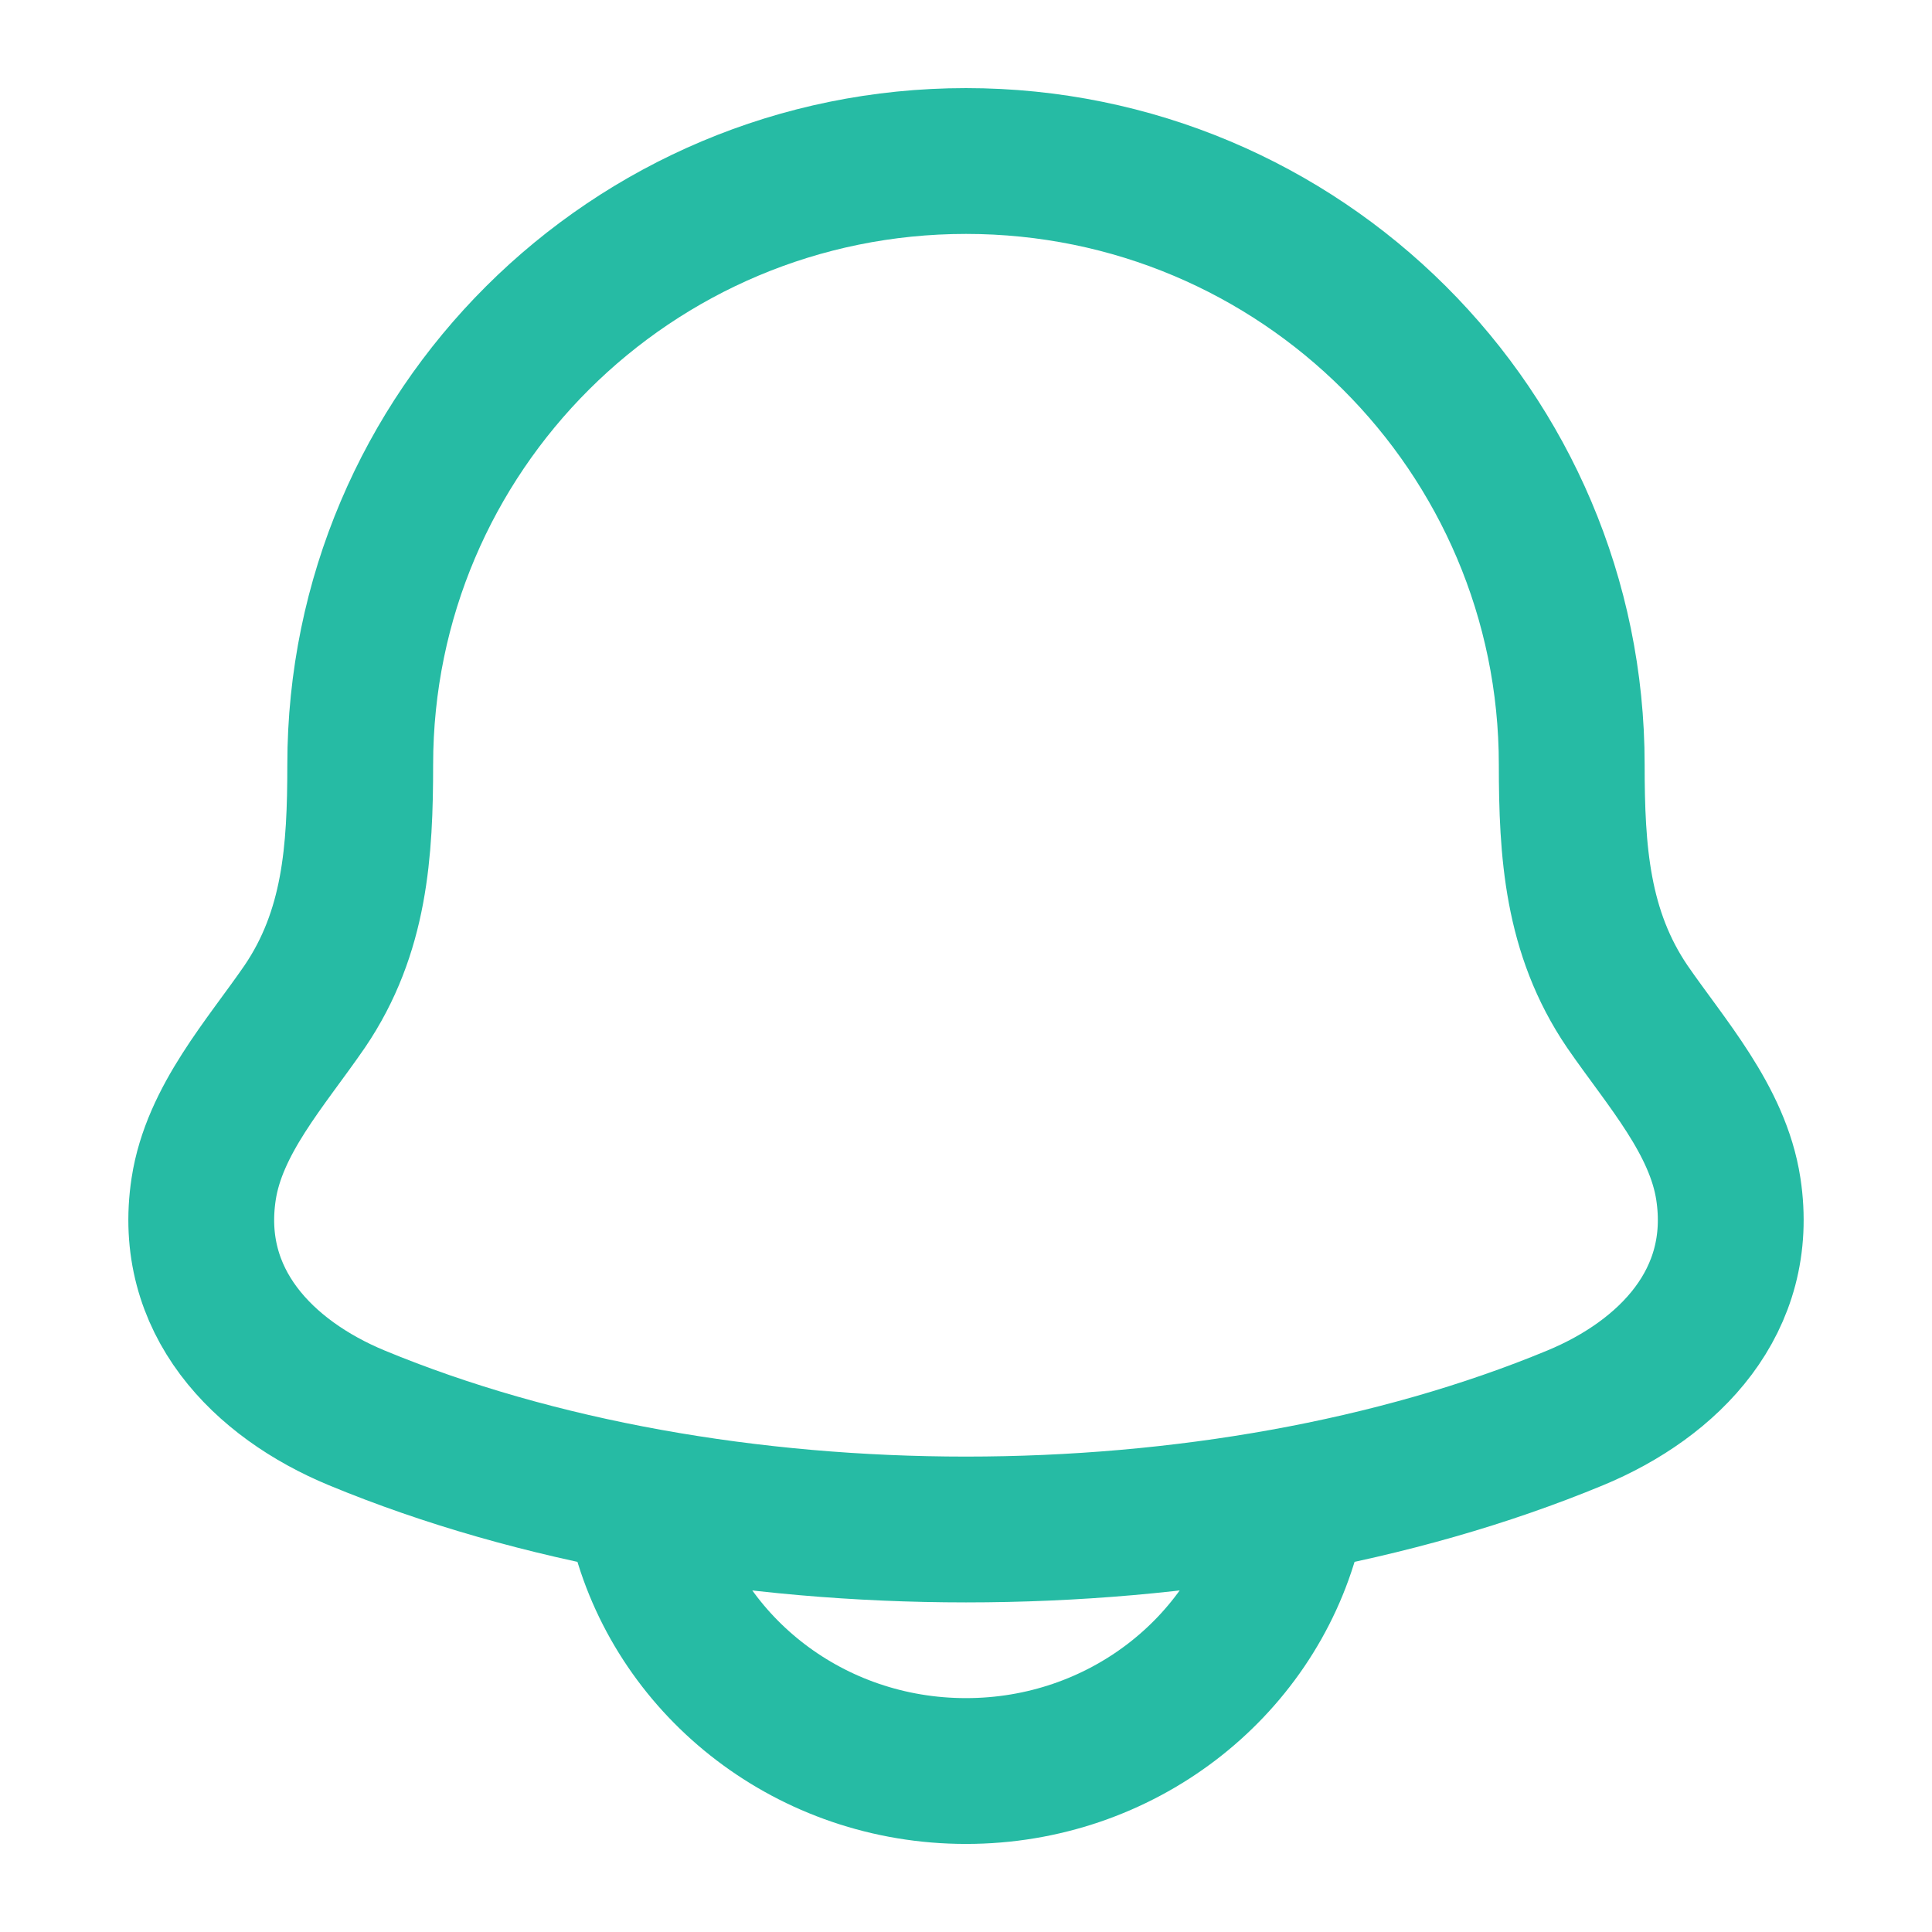
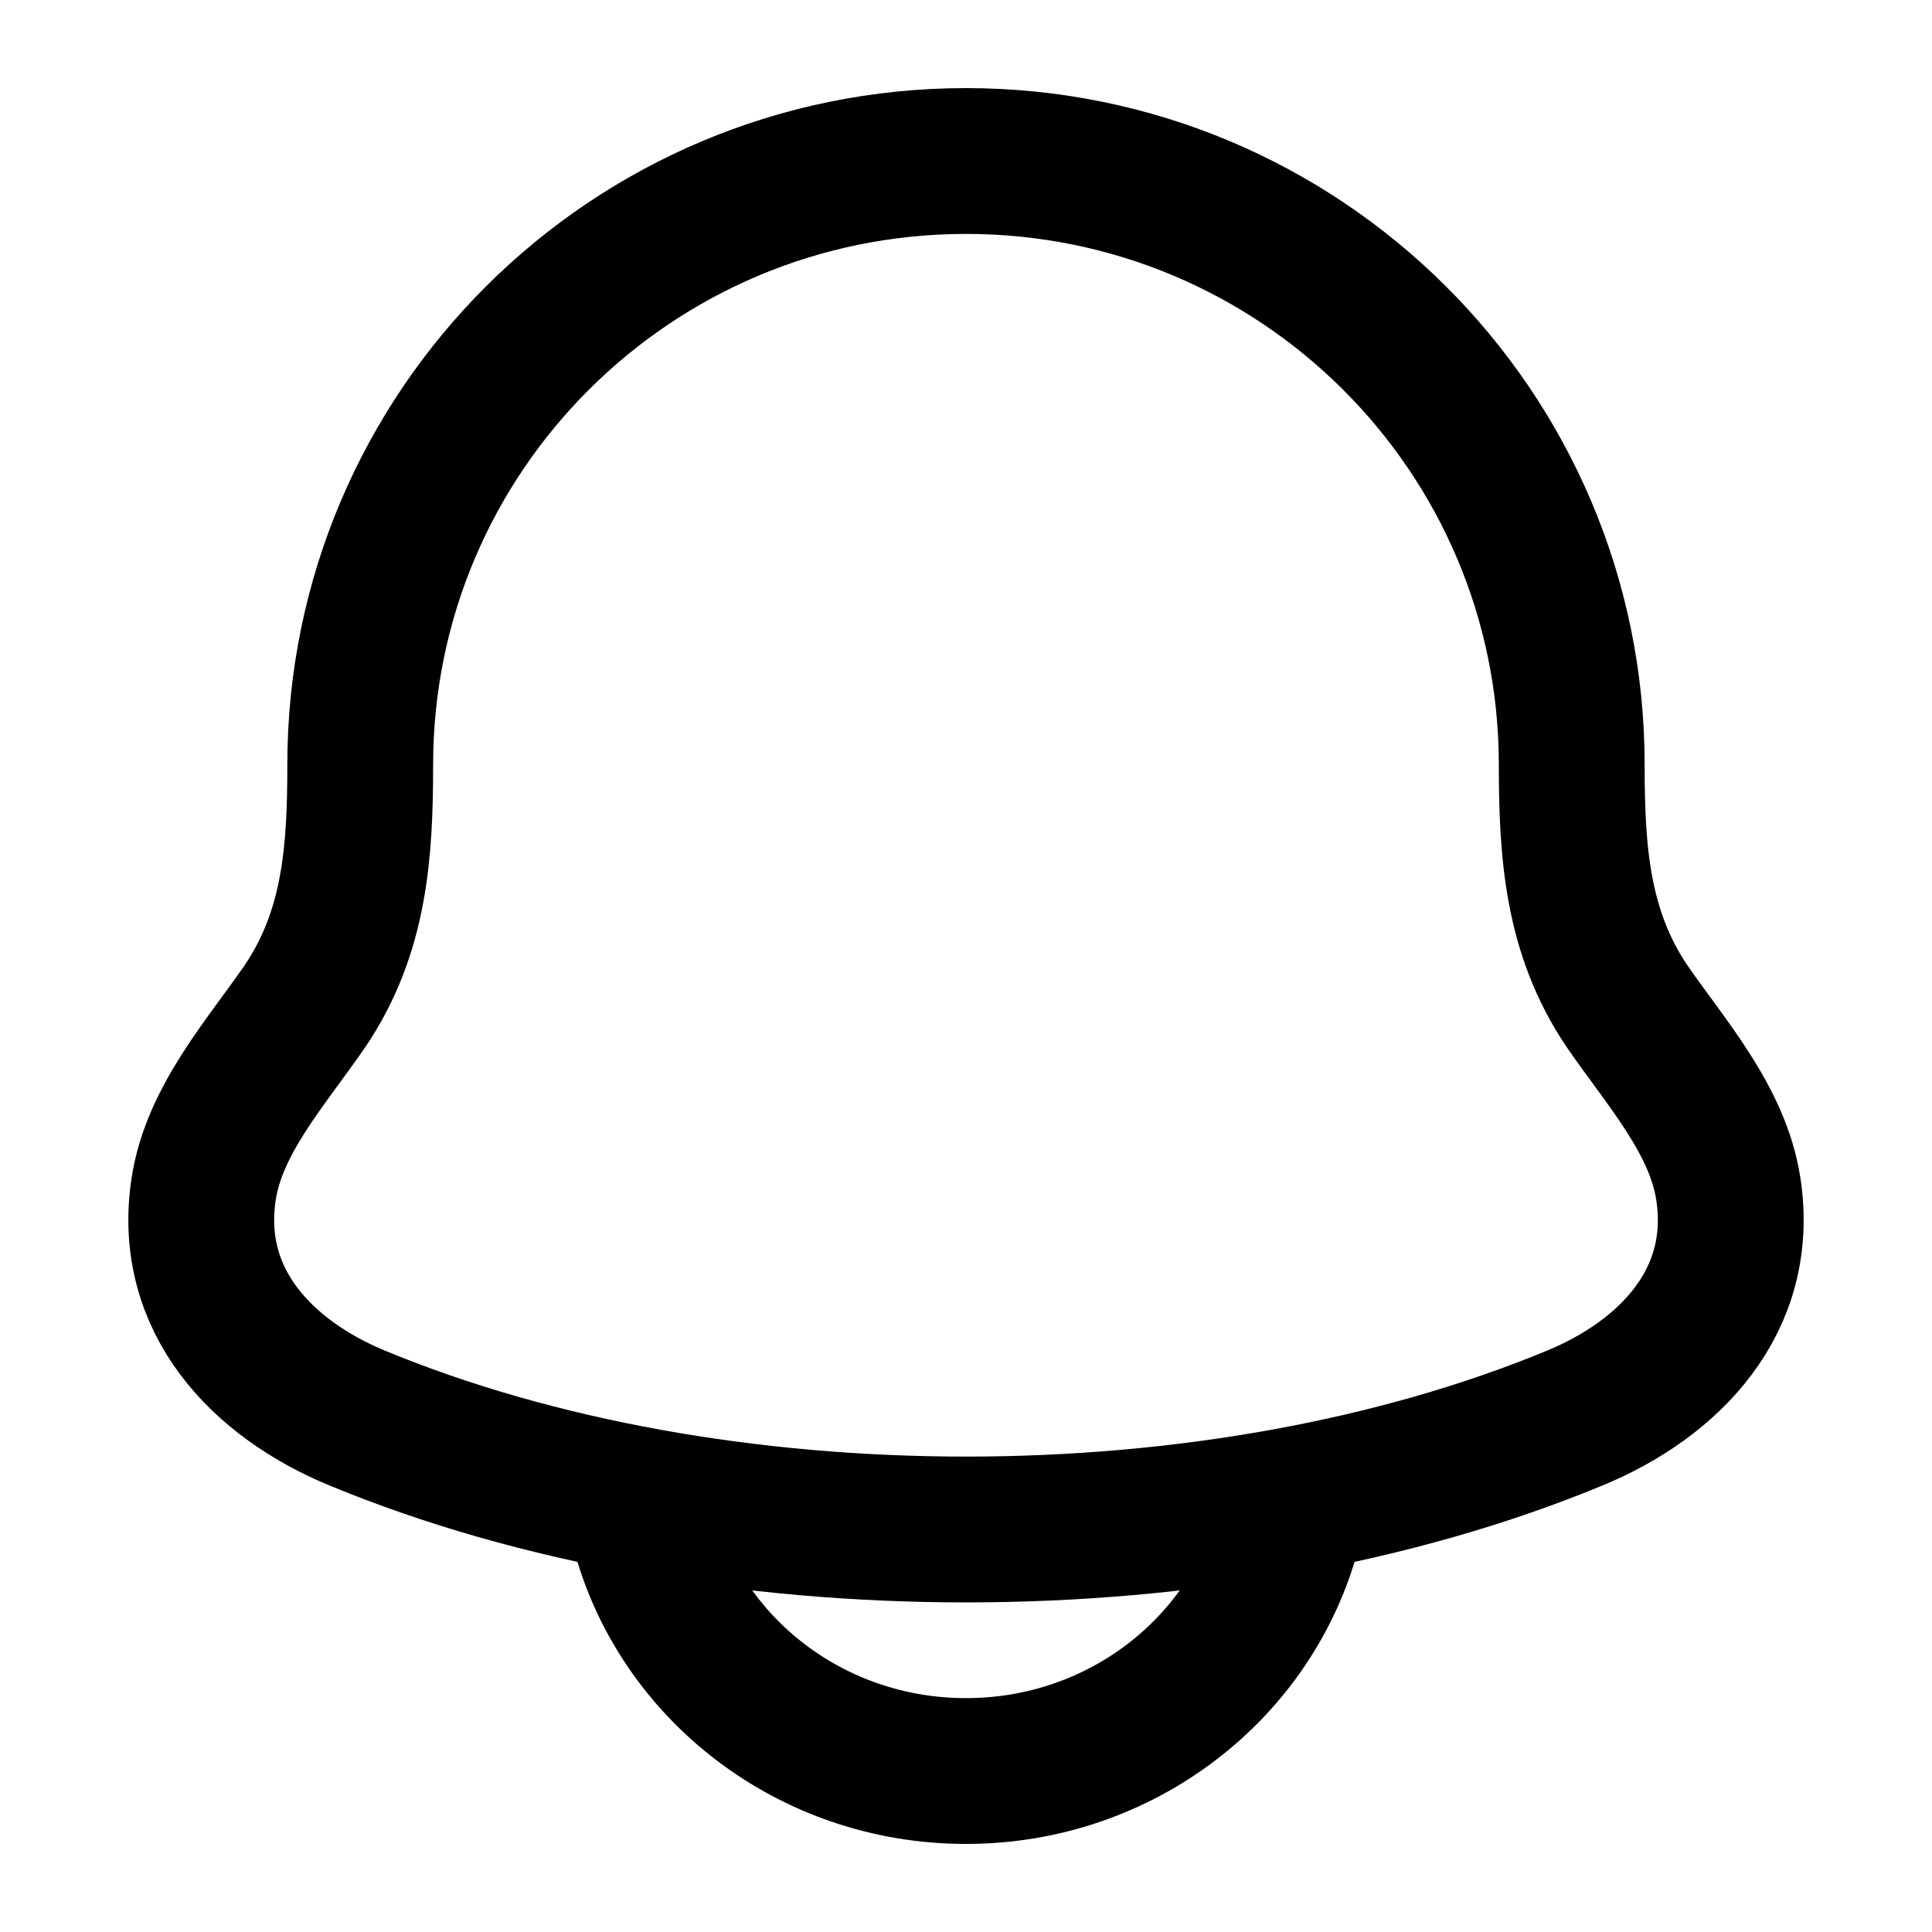
<svg xmlns="http://www.w3.org/2000/svg" width="53" height="53" viewBox="0 0 53 53" fill="none">
-   <path d="M5.587 32.616C5.117 35.695 7.217 37.831 9.787 38.896C19.643 42.979 33.357 42.979 43.212 38.896C45.783 37.831 47.883 35.695 47.413 32.616C47.124 30.724 45.698 29.149 44.64 27.611C43.255 25.571 43.118 23.346 43.117 20.979C43.117 11.832 35.678 4.417 26.5 4.417C17.322 4.417 9.882 11.832 9.882 20.979C9.882 23.346 9.745 25.571 8.36 27.611C7.303 29.149 5.875 30.724 5.587 32.616Z" stroke="#26BBA4" stroke-width="4" stroke-linecap="round" stroke-linejoin="round" />
-   <path d="M17.667 41.958C18.679 45.768 22.25 48.584 26.5 48.584C30.75 48.584 34.321 45.768 35.333 41.958" stroke="#26BBA4" stroke-width="4" stroke-linecap="round" stroke-linejoin="round" />
+   <path d="M5.587 32.616C5.117 35.695 7.217 37.831 9.787 38.896C19.643 42.979 33.357 42.979 43.212 38.896C45.783 37.831 47.883 35.695 47.413 32.616C47.124 30.724 45.698 29.149 44.64 27.611C43.255 25.571 43.118 23.346 43.117 20.979C43.117 11.832 35.678 4.417 26.5 4.417C17.322 4.417 9.882 11.832 9.882 20.979C9.882 23.346 9.745 25.571 8.36 27.611C7.303 29.149 5.875 30.724 5.587 32.616Z" stroke="currentColor" stroke-width="4" stroke-linecap="round" stroke-linejoin="round" />
+   <path d="M17.667 41.958C18.679 45.768 22.25 48.584 26.5 48.584C30.75 48.584 34.321 45.768 35.333 41.958" stroke="currentColor" stroke-width="4" stroke-linecap="round" stroke-linejoin="round" />
</svg>
